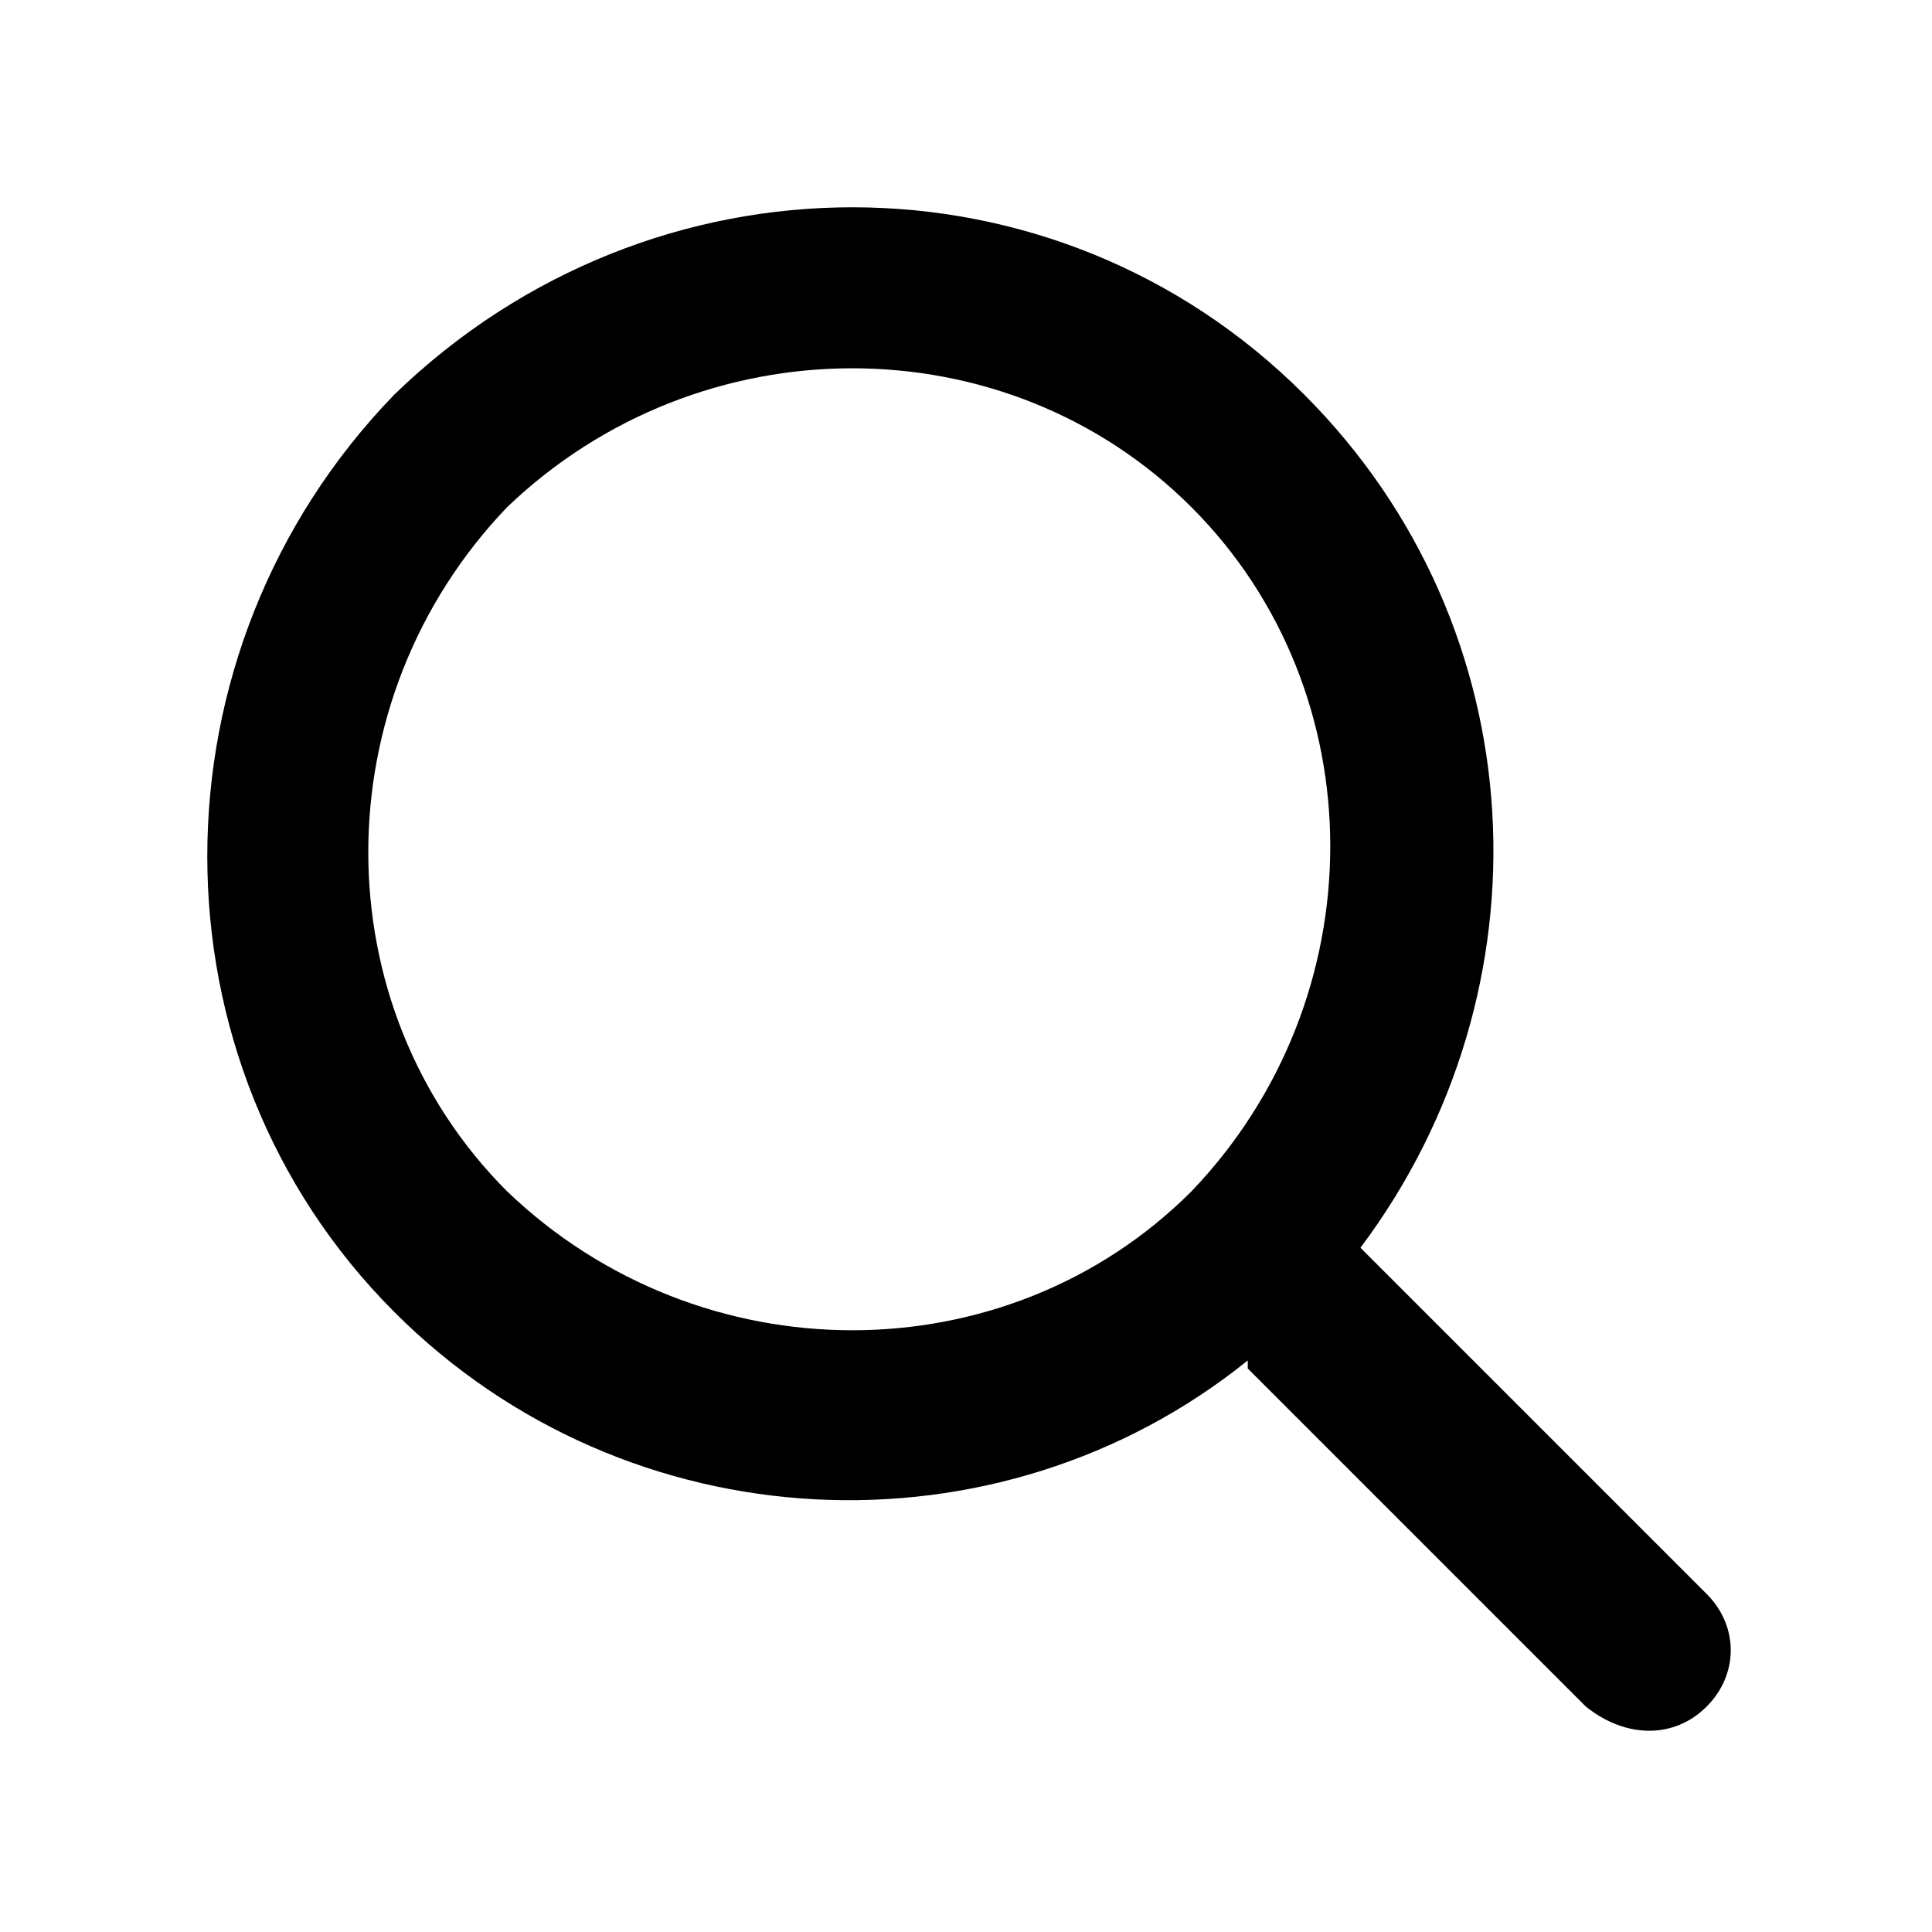
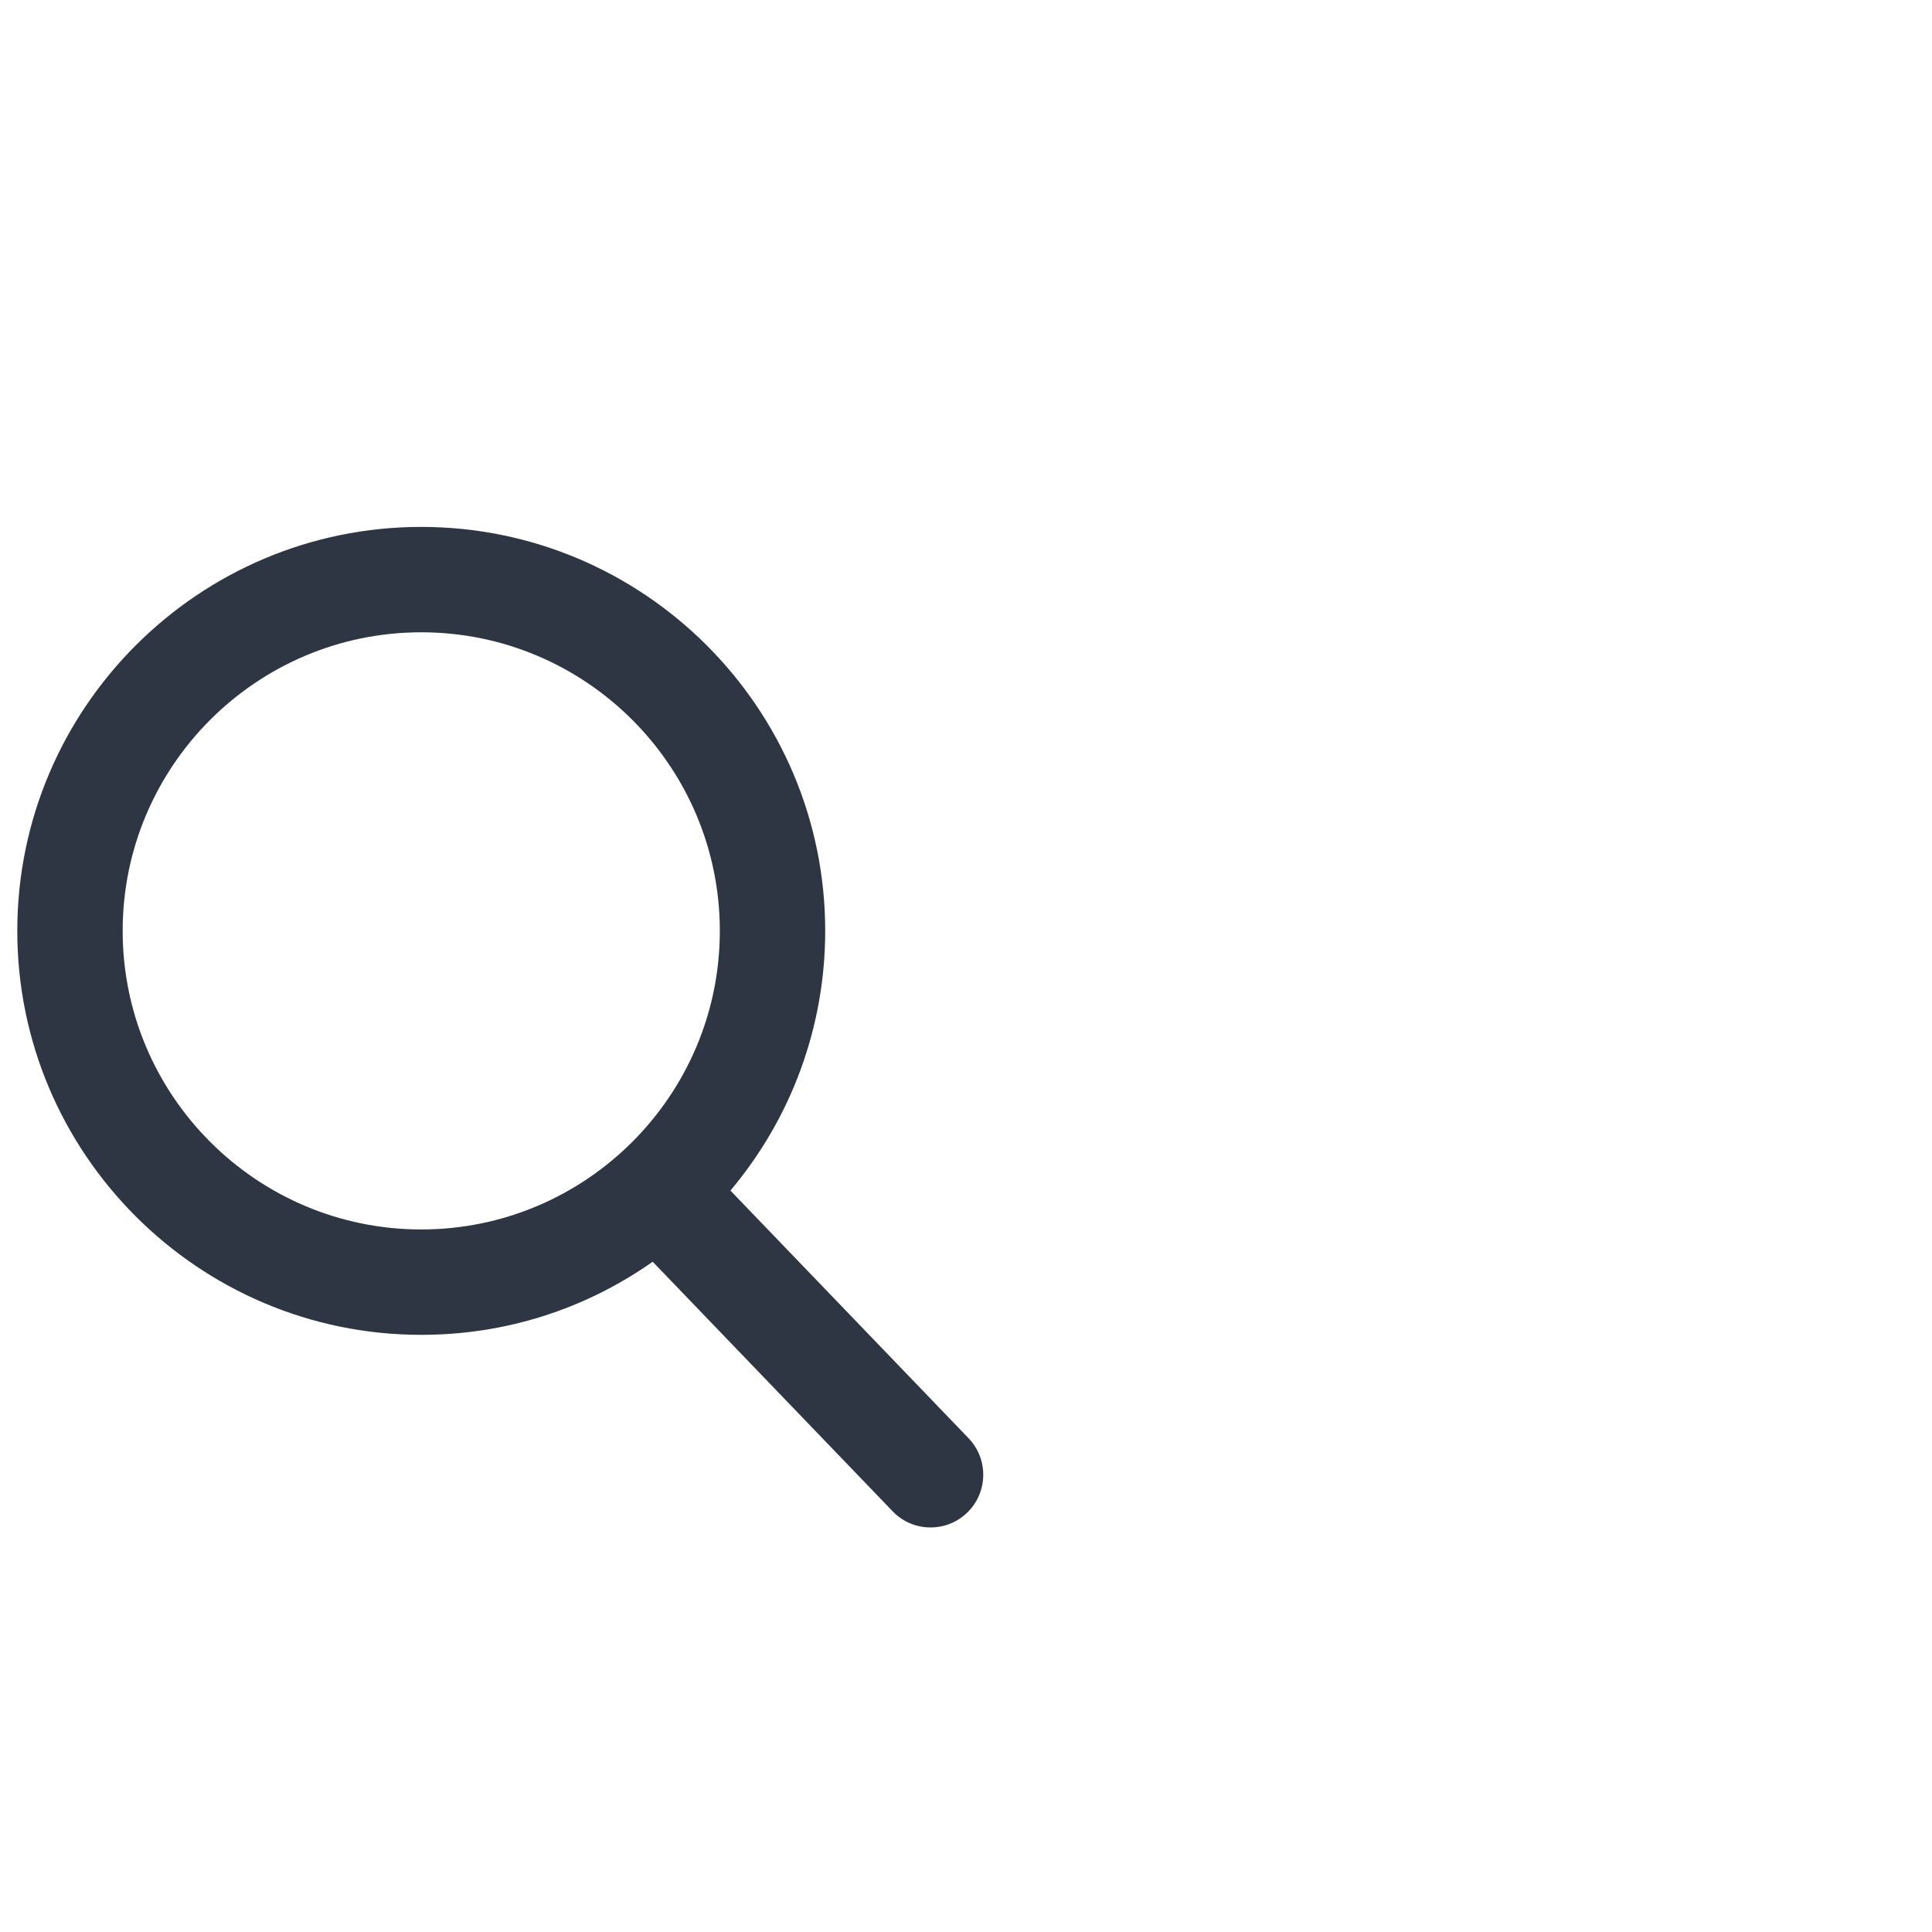
- <svg xmlns="http://www.w3.org/2000/svg" viewBox="0 0 24 24" width="24" height="24">
-   <path d="M16.9,15.5c2.4-3.2,2.2-7.7-0.7-10.6c-3.1-3.1-8.1-3.1-11.3,0c-3.1,3.2-3.1,8.3,0,11.4     c2.9,2.9,7.5,3.1,10.6,0.6c0,0.1,0,0.1,0,0.1l4.2,4.2c0.5,0.4,1.1,0.4,1.5,0c0.4-0.4,0.4-1,0-1.4L16.9,15.5     C16.9,15.5,16.9,15.5,16.9,15.5L16.9,15.5z M14.8,6.3c2.3,2.3,2.3,6.1,0,8.5c-2.3,2.3-6.1,2.3-8.5,0C4,12.5,4,8.7,6.3,6.3     C8.7,4,12.5,4,14.8,6.3z" />
+ <svg xmlns="http://www.w3.org/2000/svg" x="0px" y="0px" viewBox="0 -30 110 110" aria-hidden="true" width="100" height="100">
+   <path fill="#2E3644" d="M55.146,51.887L41.588,37.786c3.486-4.144,5.396-9.358,5.396-14.786c0-12.682-10.318-23-23-23s-23,10.318-23,23             s10.318,23,23,23c4.761,0,9.298-1.436,13.177-4.162l13.661,14.208c0.571,0.593,1.339,0.92,2.162,0.92             c0.779,0,1.518-0.297,2.079-0.837C56.255,54.982,56.293,53.08,55.146,51.887z M23.984,6c9.374,0,17,7.626,17,17s-7.626,17-17,17             s-17-7.626-17-17S14.61,6,23.984,6z" />
</svg>
